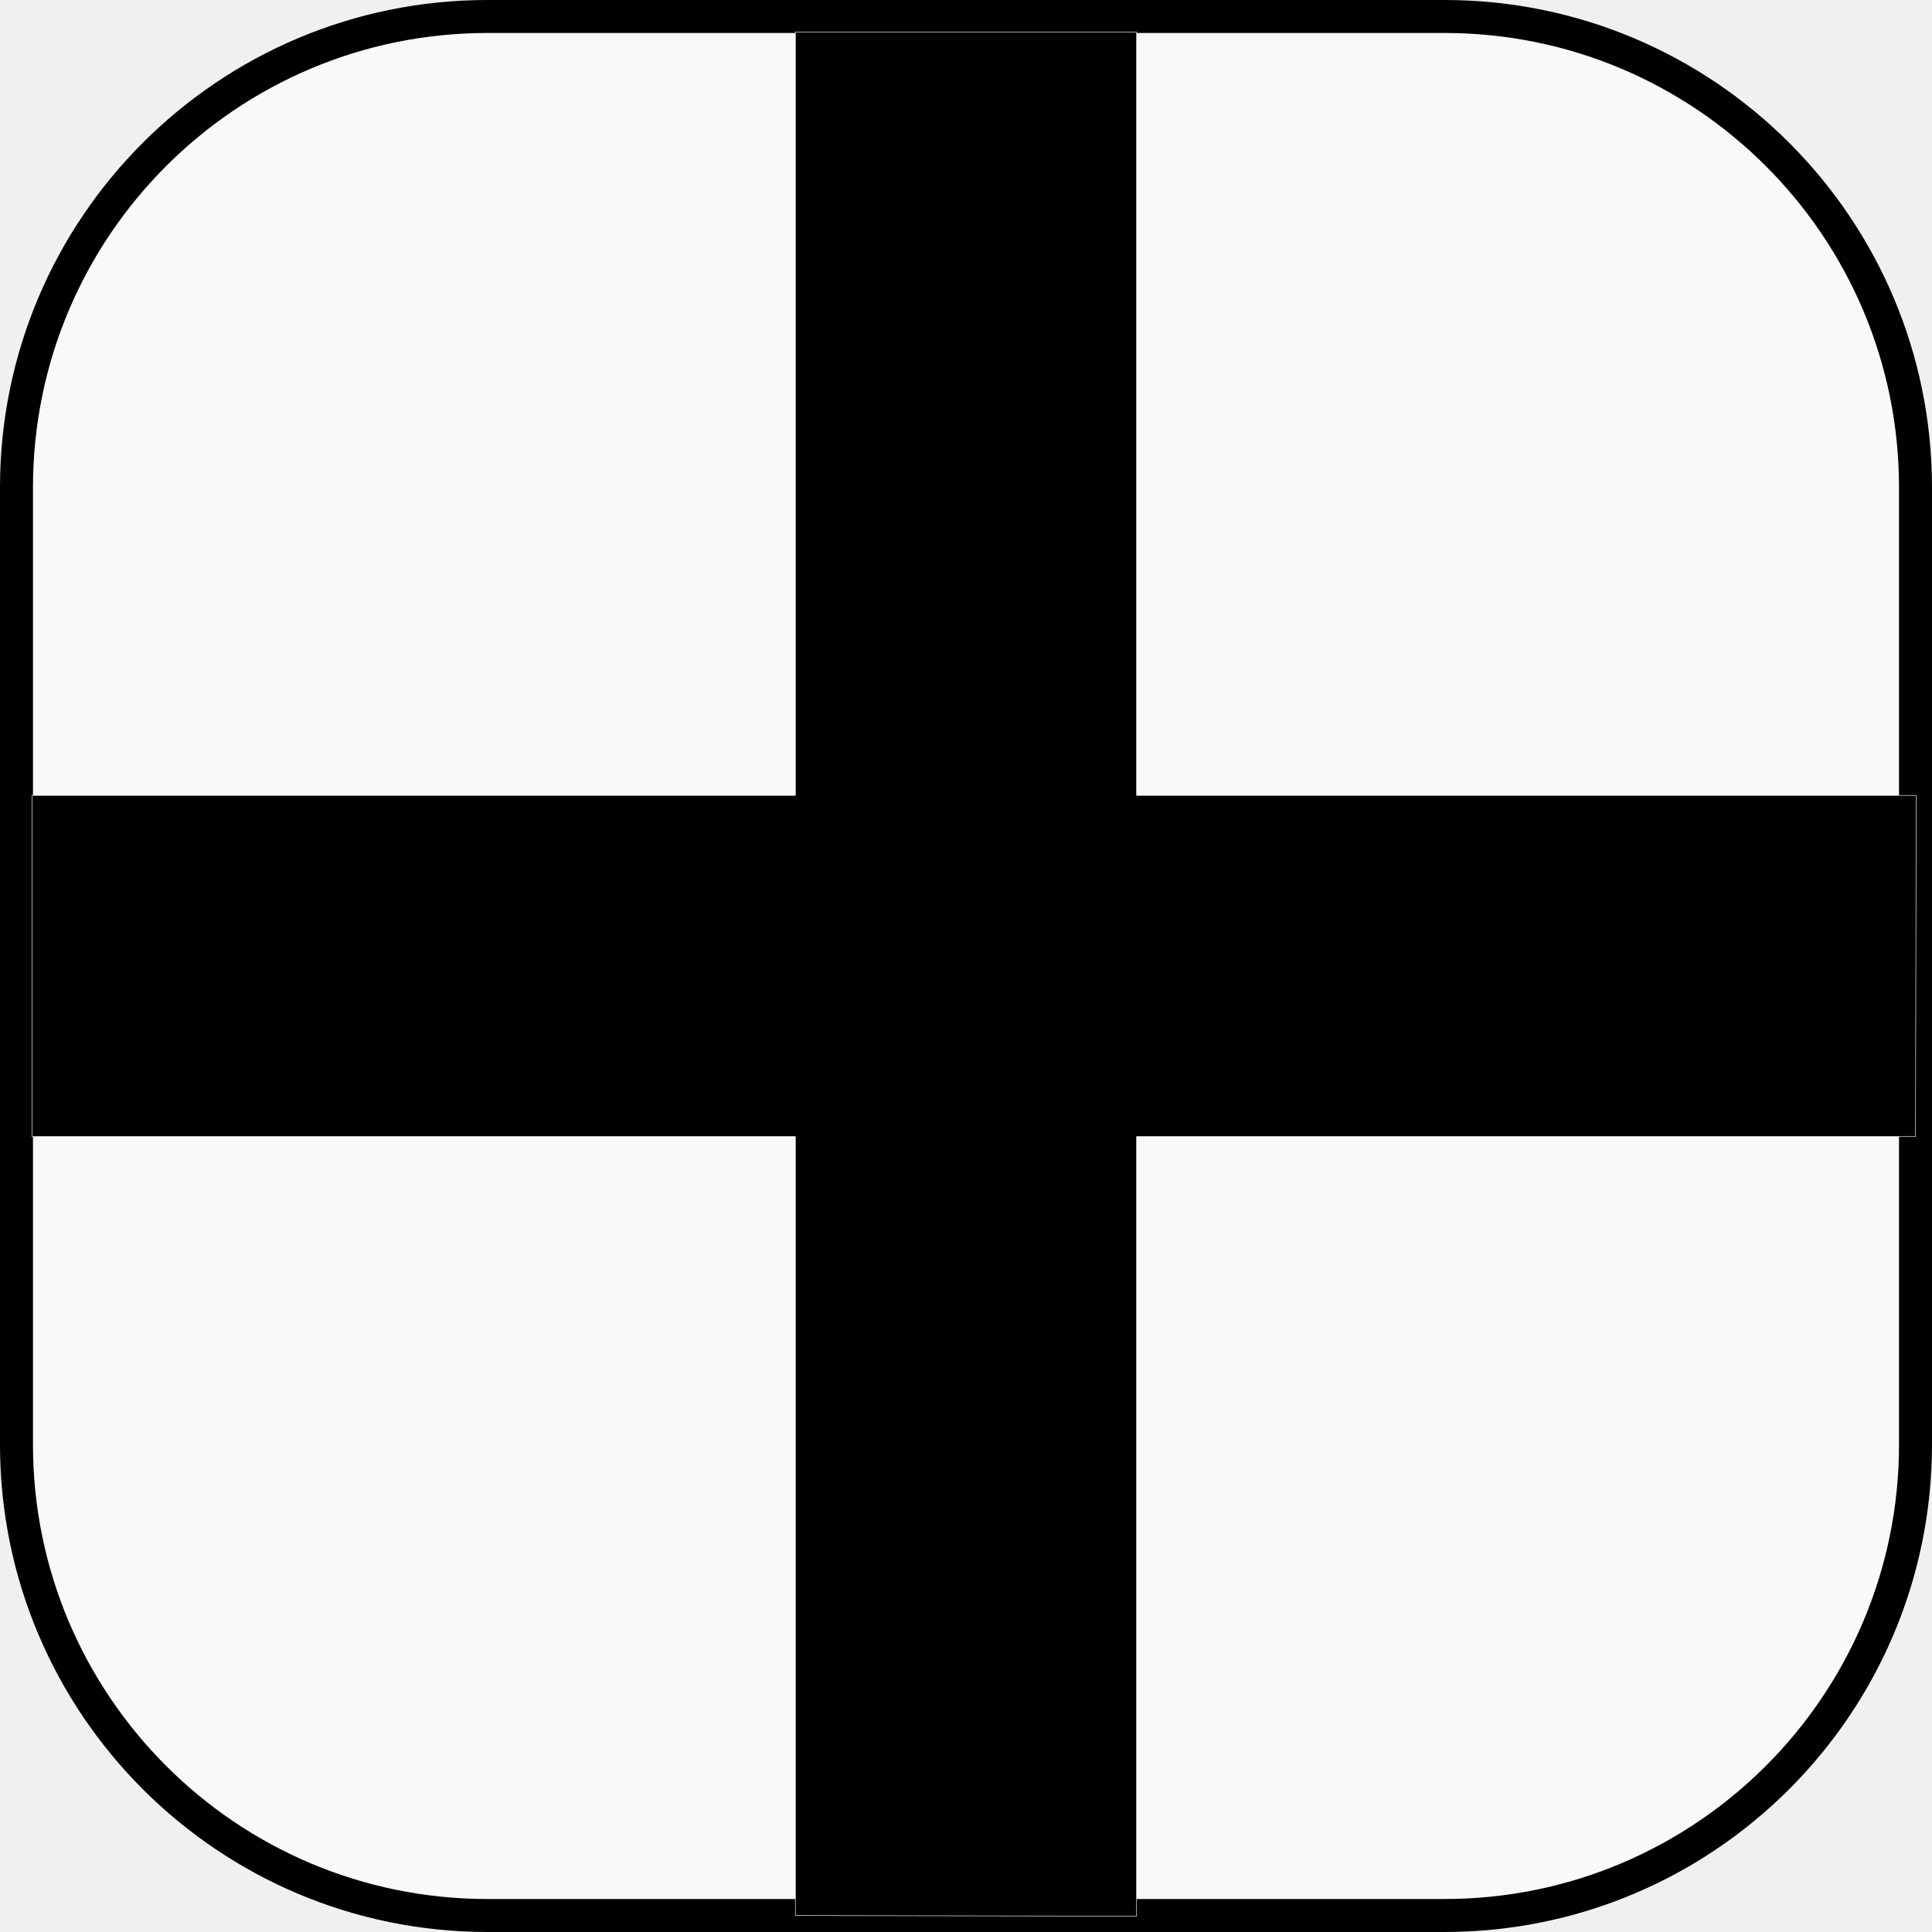
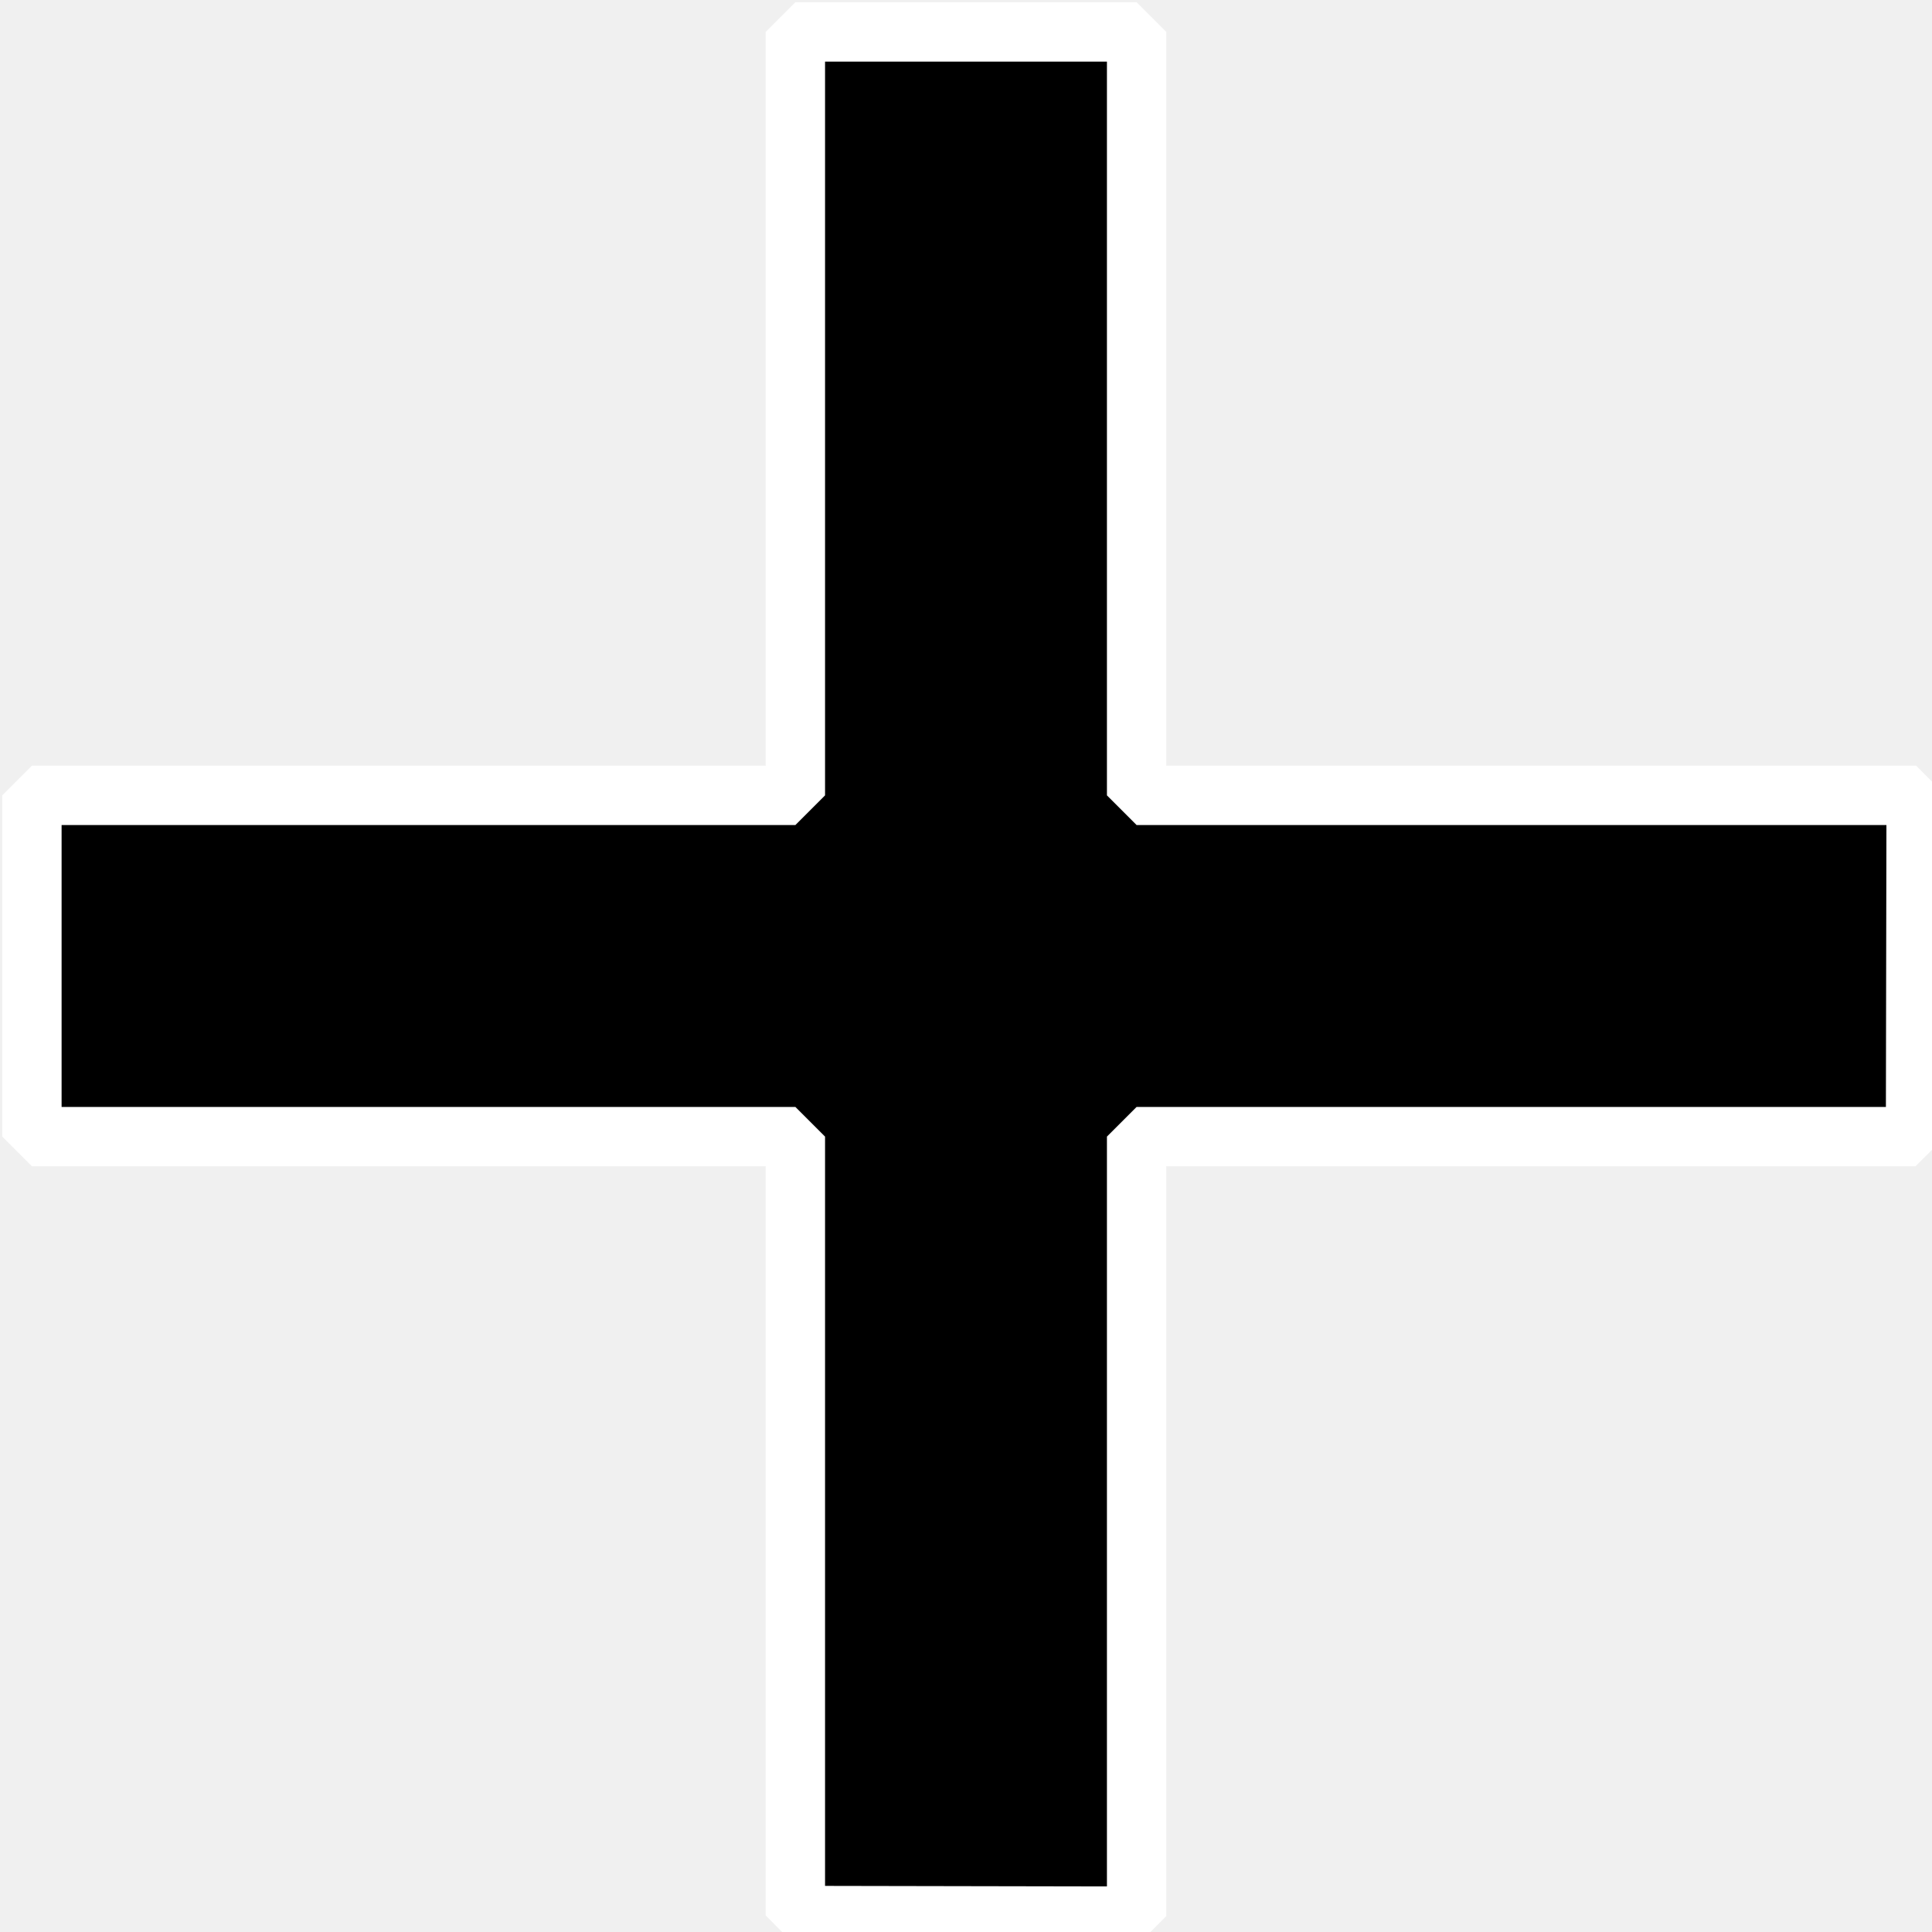
<svg xmlns="http://www.w3.org/2000/svg" width="130.223mm" height="130.223mm" viewBox="0 0 130.223 130.223" version="1.1" id="svg18" xml:space="preserve">
  <defs id="defs12" />
  <g id="layer1" transform="translate(-50.69398,-64.30112)">
-     <rect style="fill:#f9f9f9;fill-rule:evenodd;stroke:#000000;stroke-width:2.223;stroke-dasharray:none;stroke-dashoffset:0;-inkscape-stroke:none" id="rect2" width="128" height="128" x="51.805" y="65.412" ry="31.75" />
-     <path id="path2" style="fill:#000000;fill-rule:evenodd;stroke:#ffffff;stroke-width:0.035;stroke-linejoin:bevel;font-variation-settings:normal;opacity:1;vector-effect:none;fill-opacity:1;stroke-linecap:butt;stroke-miterlimit:4;stroke-dasharray:none;stroke-dashoffset:0;stroke-opacity:1;-inkscape-stroke:none;stop-color:#000000;stop-opacity:1" d="M 104.305 66.453 L 104.305 117.912 L 52.846 117.912 L 52.846 140.912 L 104.305 140.912 L 104.305 193.413 L 127.305 193.456 L 127.305 140.912 L 179.806 140.912 L 179.849 117.912 L 127.305 117.912 L 127.305 66.453 L 104.305 66.453 z " />
+     <path id="path2" style="fill:#000000;fill-rule:evenodd;stroke:#ffffff;stroke-width:4;stroke-linejoin:bevel;font-variation-settings:normal;opacity:1;fill-opacity:1;stroke-linecap:butt;stroke-miterlimit:4;stroke-dasharray:none;stroke-dashoffset:0;stroke-opacity:1;stop-color:#000000;stop-opacity:1" d="M 104.305 66.453 L 104.305 117.912 L 52.846 117.912 L 52.846 140.912 L 104.305 140.912 L 104.305 193.413 L 127.305 193.456 L 127.305 140.912 L 179.806 140.912 L 179.849 117.912 L 127.305 117.912 L 127.305 66.453 L 104.305 66.453 z " />
  </g>
</svg>
